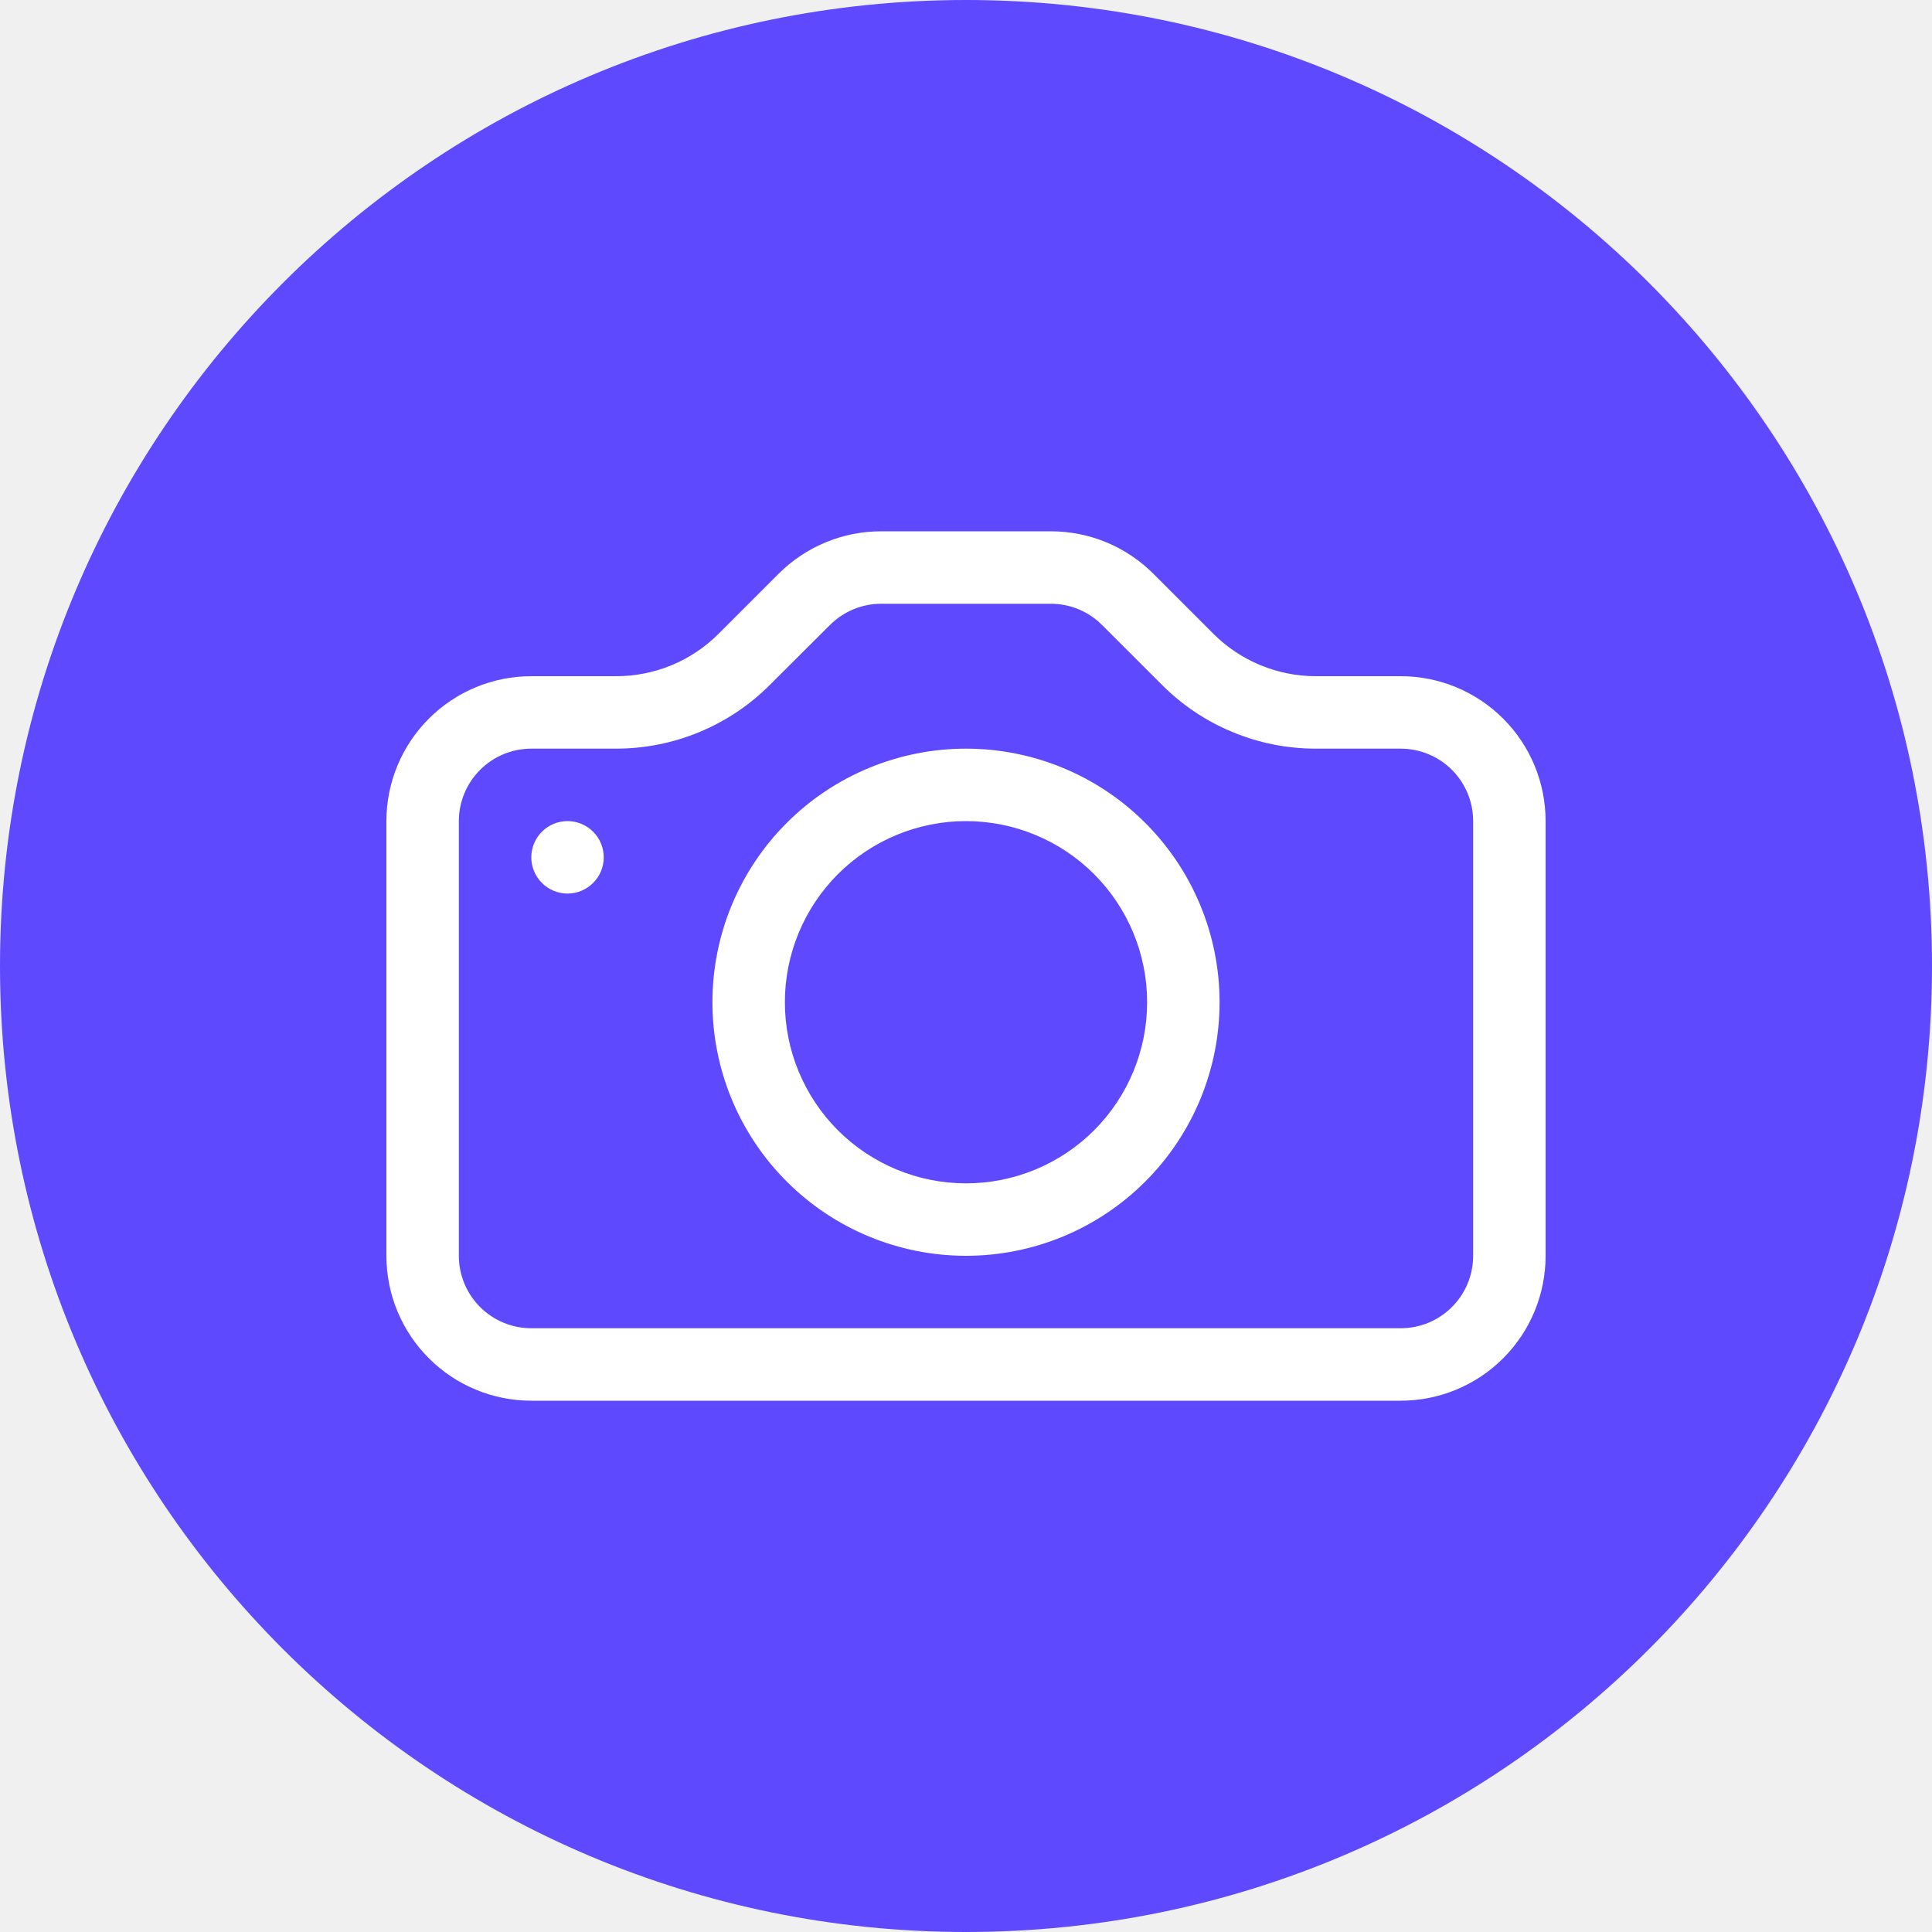
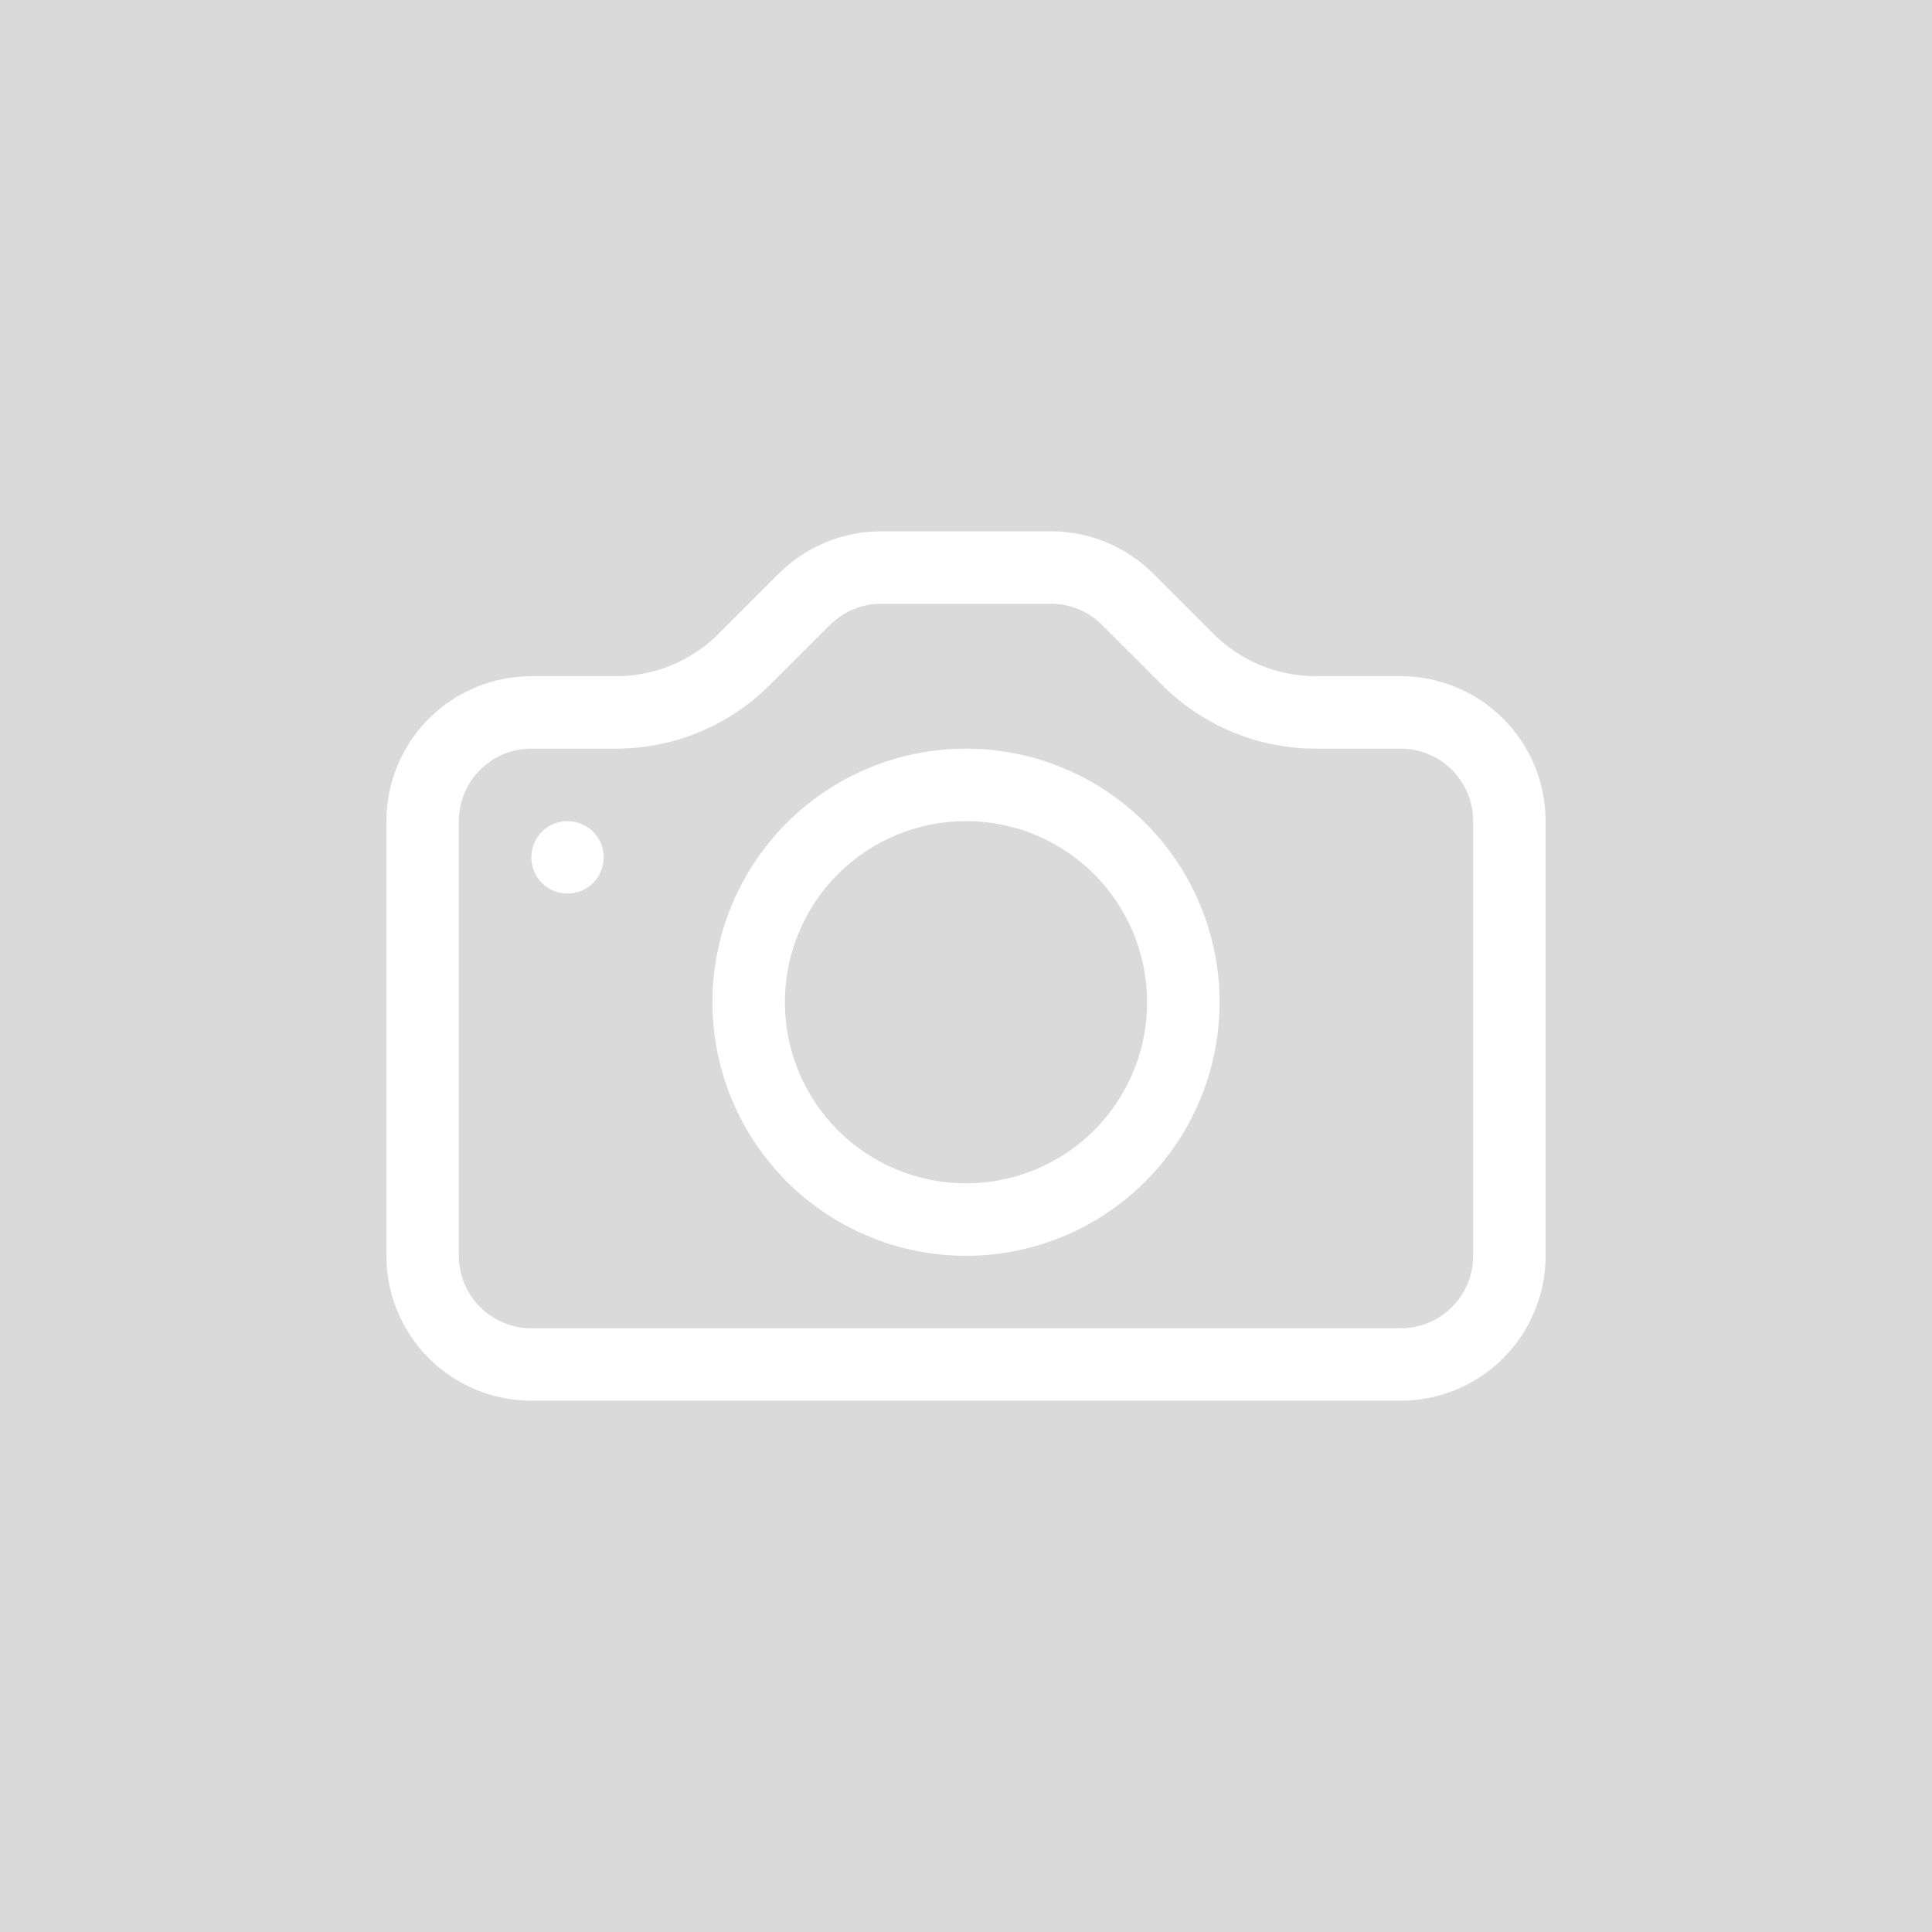
- <svg xmlns="http://www.w3.org/2000/svg" width="40" height="40" viewBox="0 0 40 40" fill="none">
-   <circle cx="20" cy="20" r="20" fill="#5E49FF" />
+ <svg xmlns="http://www.w3.org/2000/svg" width="80" height="80" viewBox="0 0 40 40" fill="none">
+   <rect width="80" height="80" rx="0" fill="#DADADA" />
  <path d="M30.5 26C30.5 26.398 30.342 26.779 30.061 27.061C29.779 27.342 29.398 27.5 29 27.5H11C10.602 27.5 10.221 27.342 9.94 27.061C9.658 26.779 9.5 26.398 9.5 26V17C9.5 16.602 9.658 16.221 9.94 15.939C10.221 15.658 10.602 15.5 11 15.5H12.758C13.951 15.499 15.095 15.025 15.938 14.181L17.183 12.94C17.464 12.659 17.844 12.501 18.241 12.5H21.757C22.154 12.5 22.536 12.658 22.817 12.94L24.059 14.181C24.477 14.6 24.973 14.931 25.52 15.157C26.066 15.384 26.651 15.5 27.242 15.5H29C29.398 15.5 29.779 15.658 30.061 15.939C30.342 16.221 30.5 16.602 30.5 17V26ZM11 14C10.204 14 9.441 14.316 8.879 14.879C8.316 15.441 8 16.204 8 17V26C8 26.796 8.316 27.559 8.879 28.121C9.441 28.684 10.204 29 11 29H29C29.796 29 30.559 28.684 31.122 28.121C31.684 27.559 32 26.796 32 26V17C32 16.204 31.684 15.441 31.122 14.879C30.559 14.316 29.796 14 29 14H27.242C26.447 14 25.684 13.684 25.121 13.121L23.879 11.879C23.317 11.316 22.554 11 21.758 11H18.242C17.447 11 16.684 11.316 16.121 11.879L14.879 13.121C14.317 13.684 13.554 14 12.758 14H11Z" fill="white" />
  <path d="M20 24.5C19.006 24.5 18.052 24.105 17.348 23.402C16.645 22.698 16.25 21.745 16.25 20.75C16.25 19.755 16.645 18.802 17.348 18.098C18.052 17.395 19.006 17 20 17C20.995 17 21.948 17.395 22.652 18.098C23.355 18.802 23.75 19.755 23.75 20.75C23.75 21.745 23.355 22.698 22.652 23.402C21.948 24.105 20.995 24.5 20 24.5ZM20 26C21.392 26 22.728 25.447 23.712 24.462C24.697 23.478 25.25 22.142 25.25 20.75C25.25 19.358 24.697 18.022 23.712 17.038C22.728 16.053 21.392 15.5 20 15.5C18.608 15.5 17.272 16.053 16.288 17.038C15.303 18.022 14.75 19.358 14.75 20.75C14.75 22.142 15.303 23.478 16.288 24.462C17.272 25.447 18.608 26 20 26ZM12.5 17.75C12.5 17.949 12.421 18.14 12.28 18.28C12.14 18.421 11.949 18.5 11.75 18.5C11.551 18.5 11.36 18.421 11.22 18.28C11.079 18.14 11 17.949 11 17.75C11 17.551 11.079 17.36 11.22 17.22C11.36 17.079 11.551 17 11.75 17C11.949 17 12.14 17.079 12.28 17.22C12.421 17.36 12.5 17.551 12.5 17.75Z" fill="white" />
</svg>
